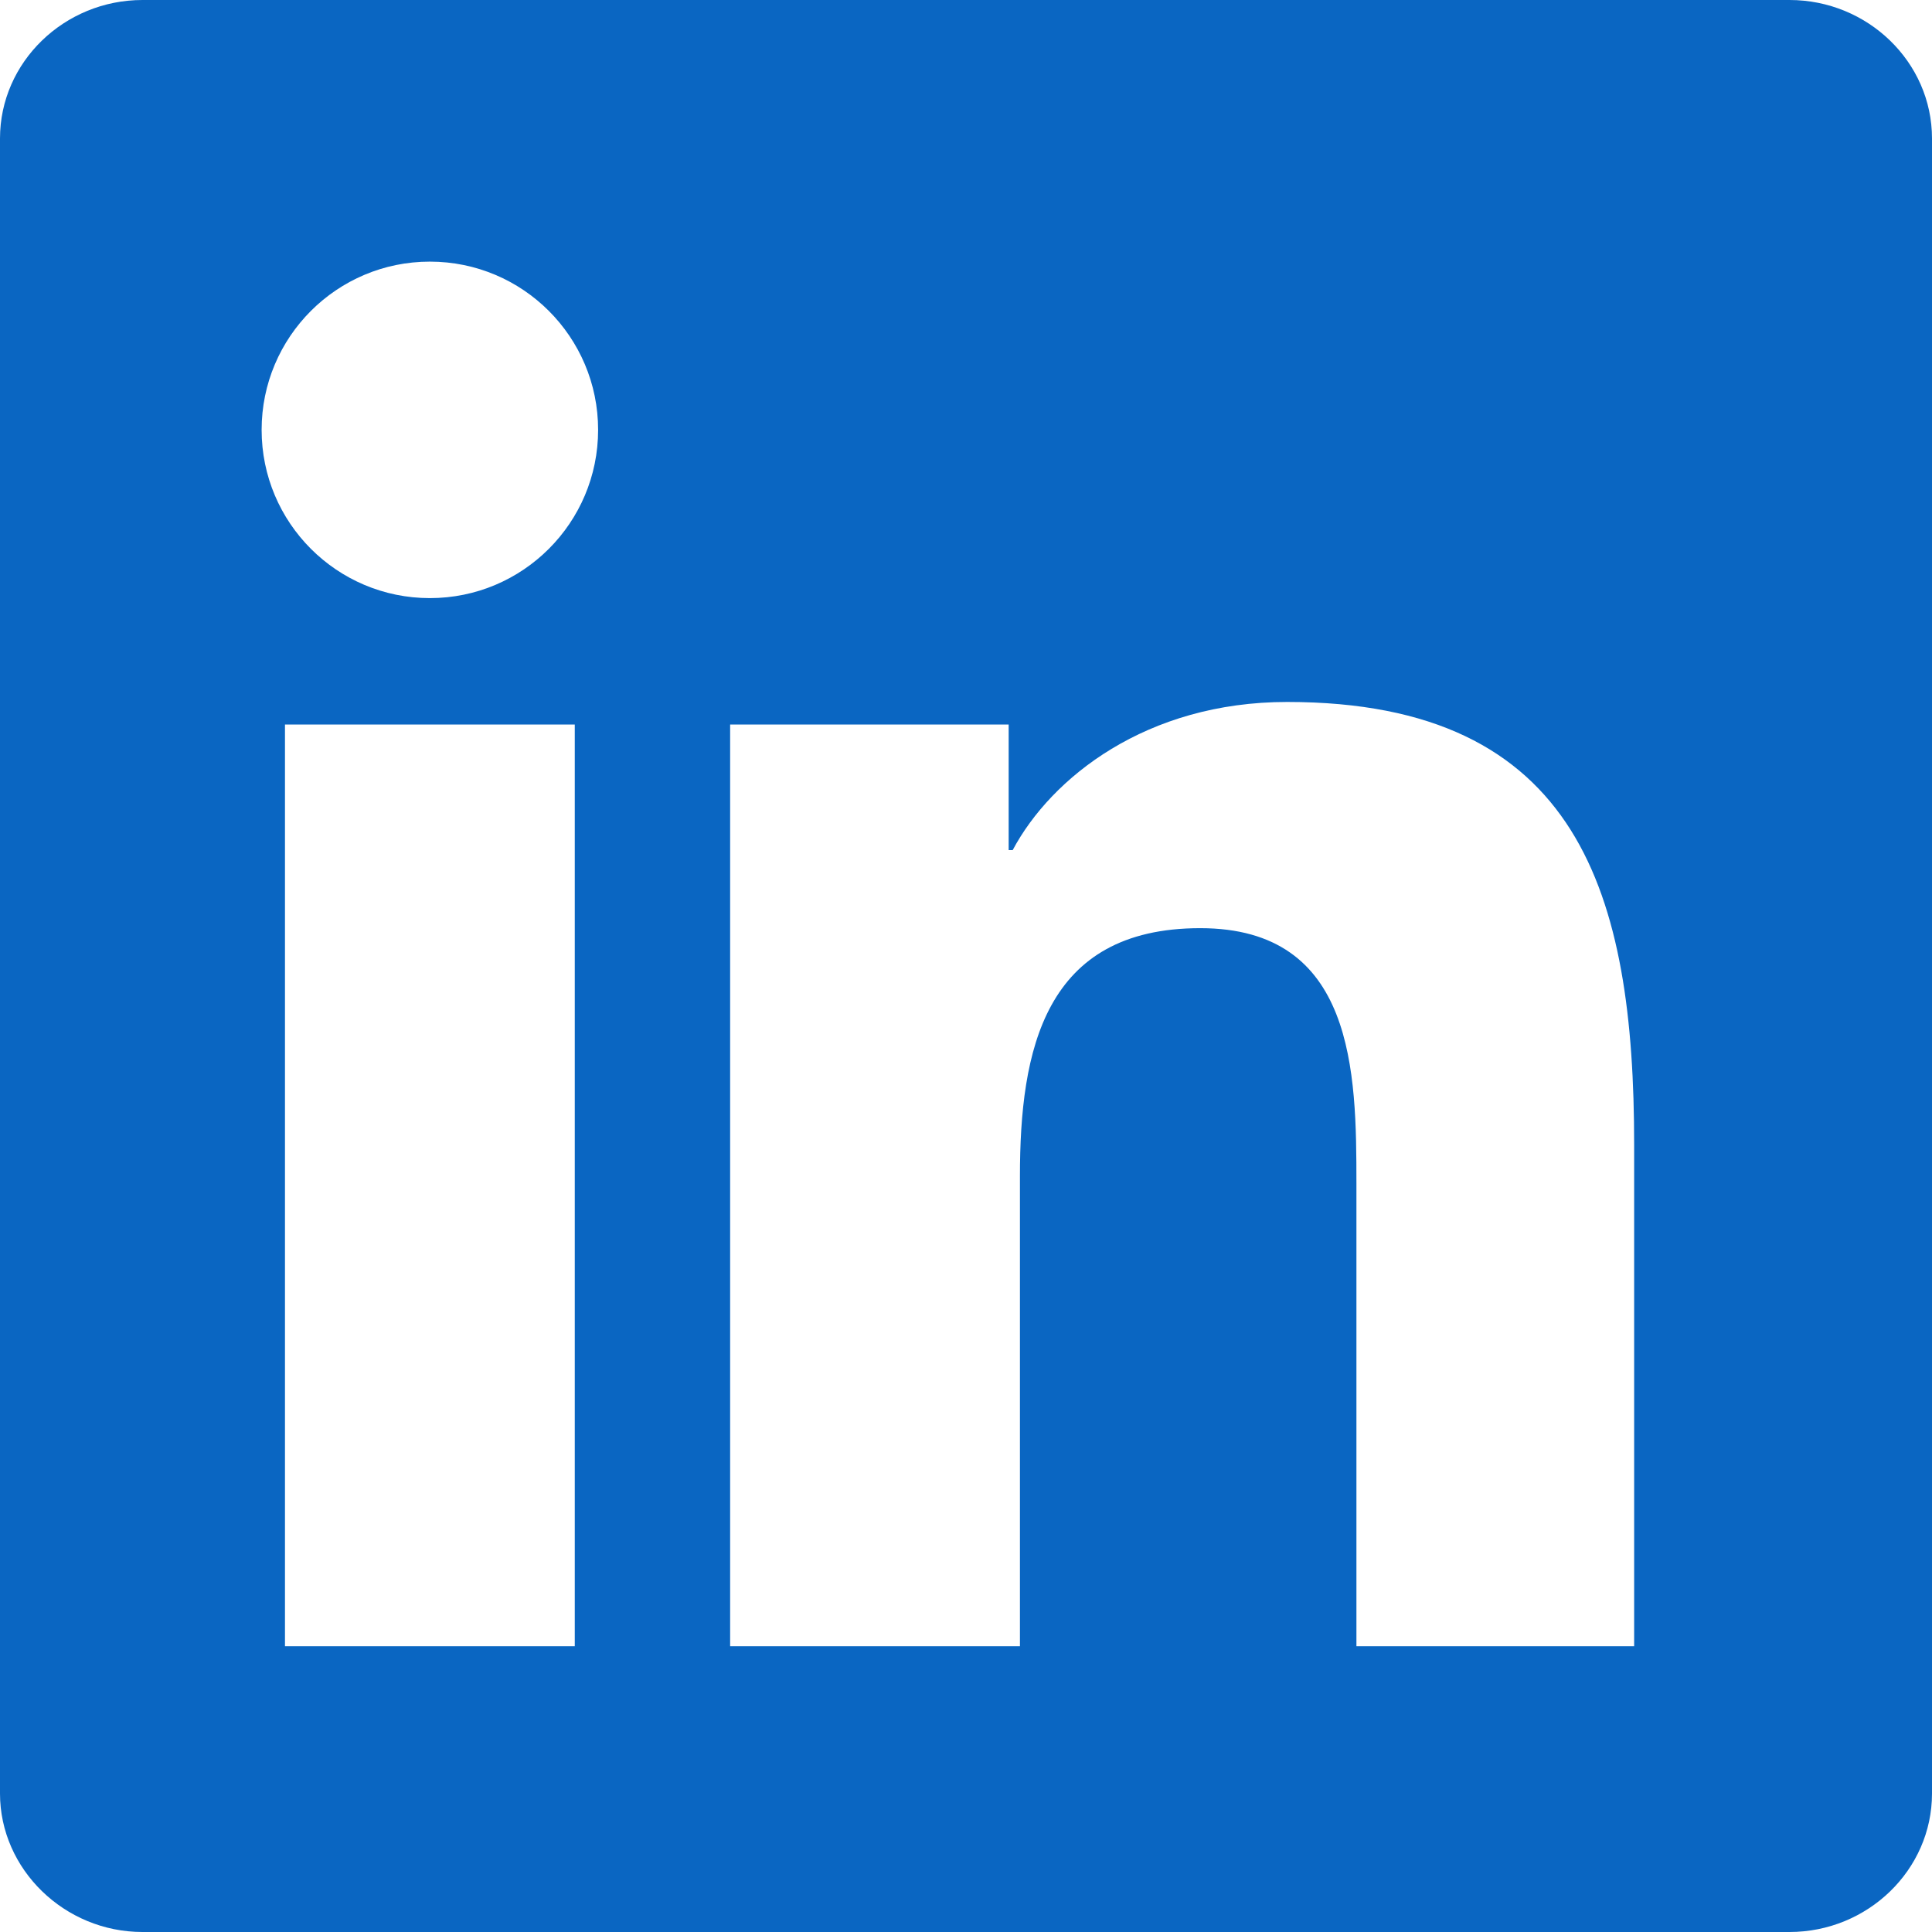
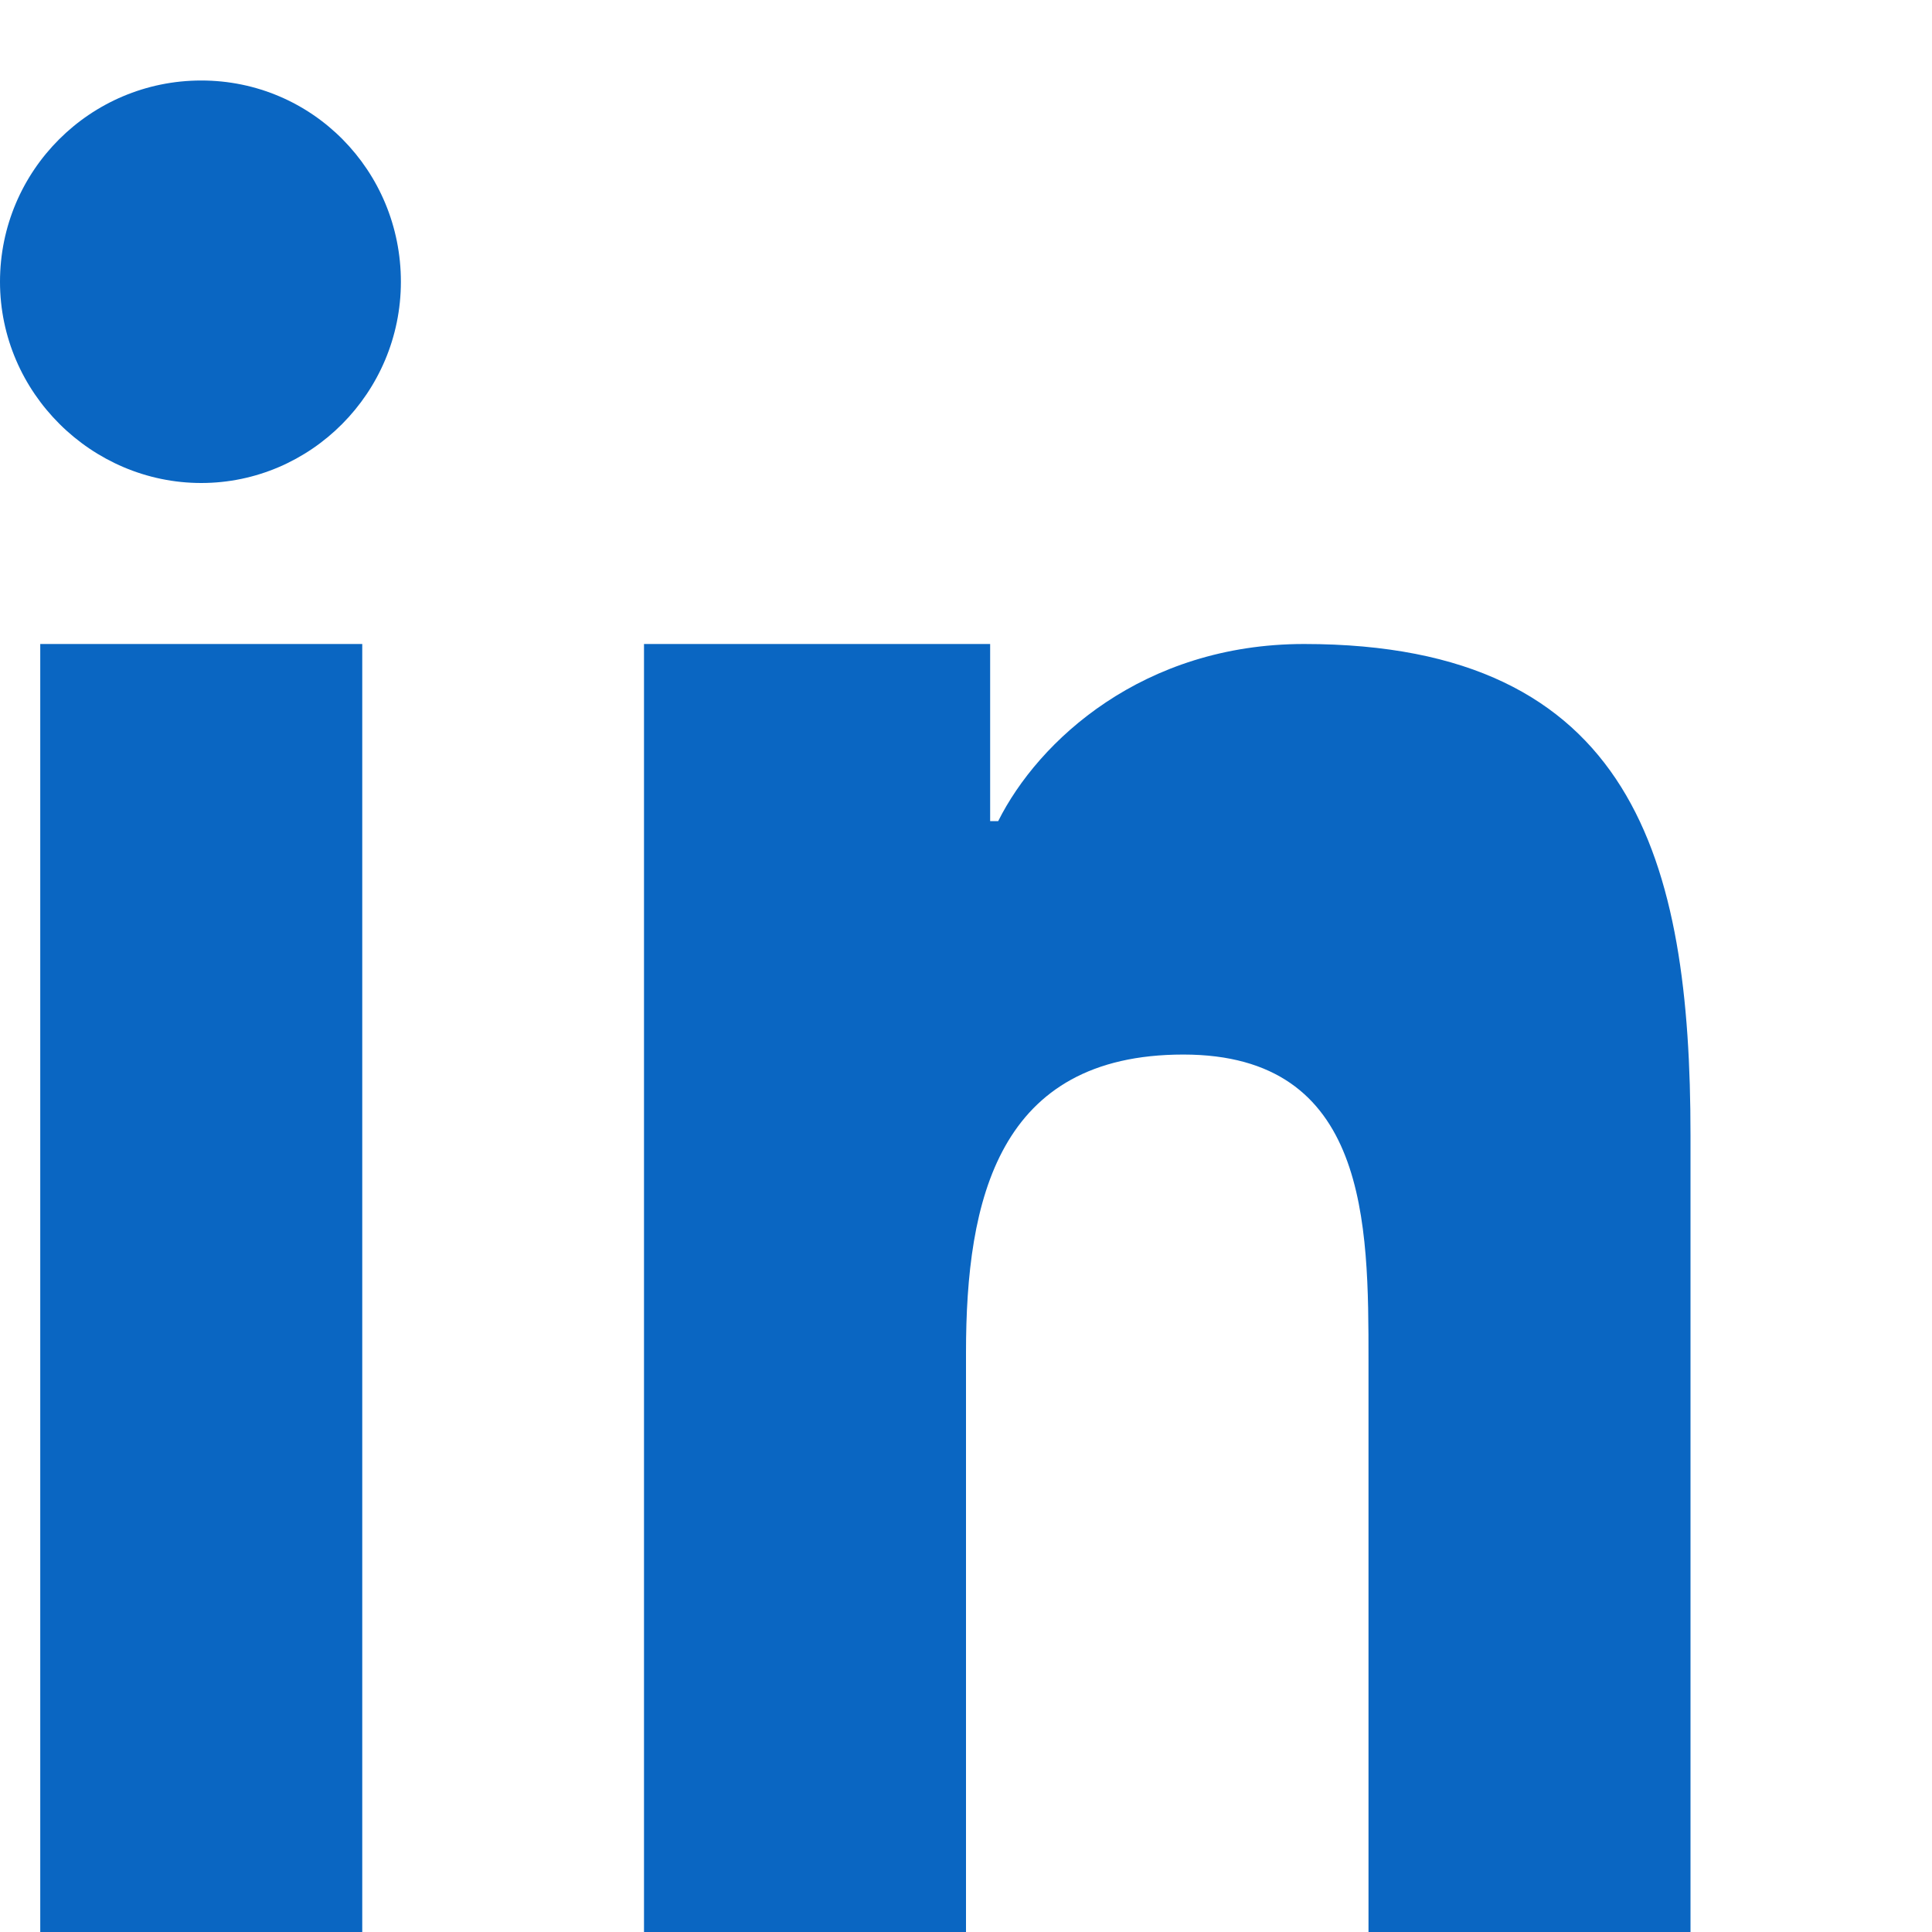
- <svg xmlns="http://www.w3.org/2000/svg" viewBox="0 0 24 24" fill="#0A66C2">
-   <path d="M20.45 20.45h-3.6V14.7c0-1.38-.02-3.17-1.94-3.17-1.94 0-2.24 1.52-2.24 3.08v5.84H9.07V9h3.46v1.56h.05c.48-.9 1.66-1.84 3.41-1.84 3.64 0 4.31 2.4 4.31 5.5v6.23zM5.34 7.43a2.09 2.09 0 1 1 0-4.18 2.09 2.09 0 0 1 0 4.18zM7.14 20.45H3.54V9h3.6v11.45zM22.23 0H1.77C.8 0 0 .77 0 1.72v20.56C0 23.22.8 24 1.77 24h20.46c.97 0 1.77-.77 1.77-1.72V1.72C24 .77 23.2 0 22.23 0z" />
+ <svg xmlns="http://www.w3.org/2000/svg" viewBox="0 0 24 24" width="24" height="24" fill="#0A66C2">
+   <path d="M4.98 3.5C4.98 4.88 3.86 6 2.5 6S0 4.88 0 3.5 1.12 1 2.5 1s2.48 1.12 2.48 2.5zM.5 8h4V24h-4V8zM8.5 8h3.8v2.2h.1c.5-1 1.8-2.2 3.8-2.2 4.1 0 4.8 2.7 4.8 6.1V24h-4v-7.1c0-1.7 0-3.8-2.3-3.8s-2.7 1.8-2.7 3.7V24h-4V8z" />
</svg>
